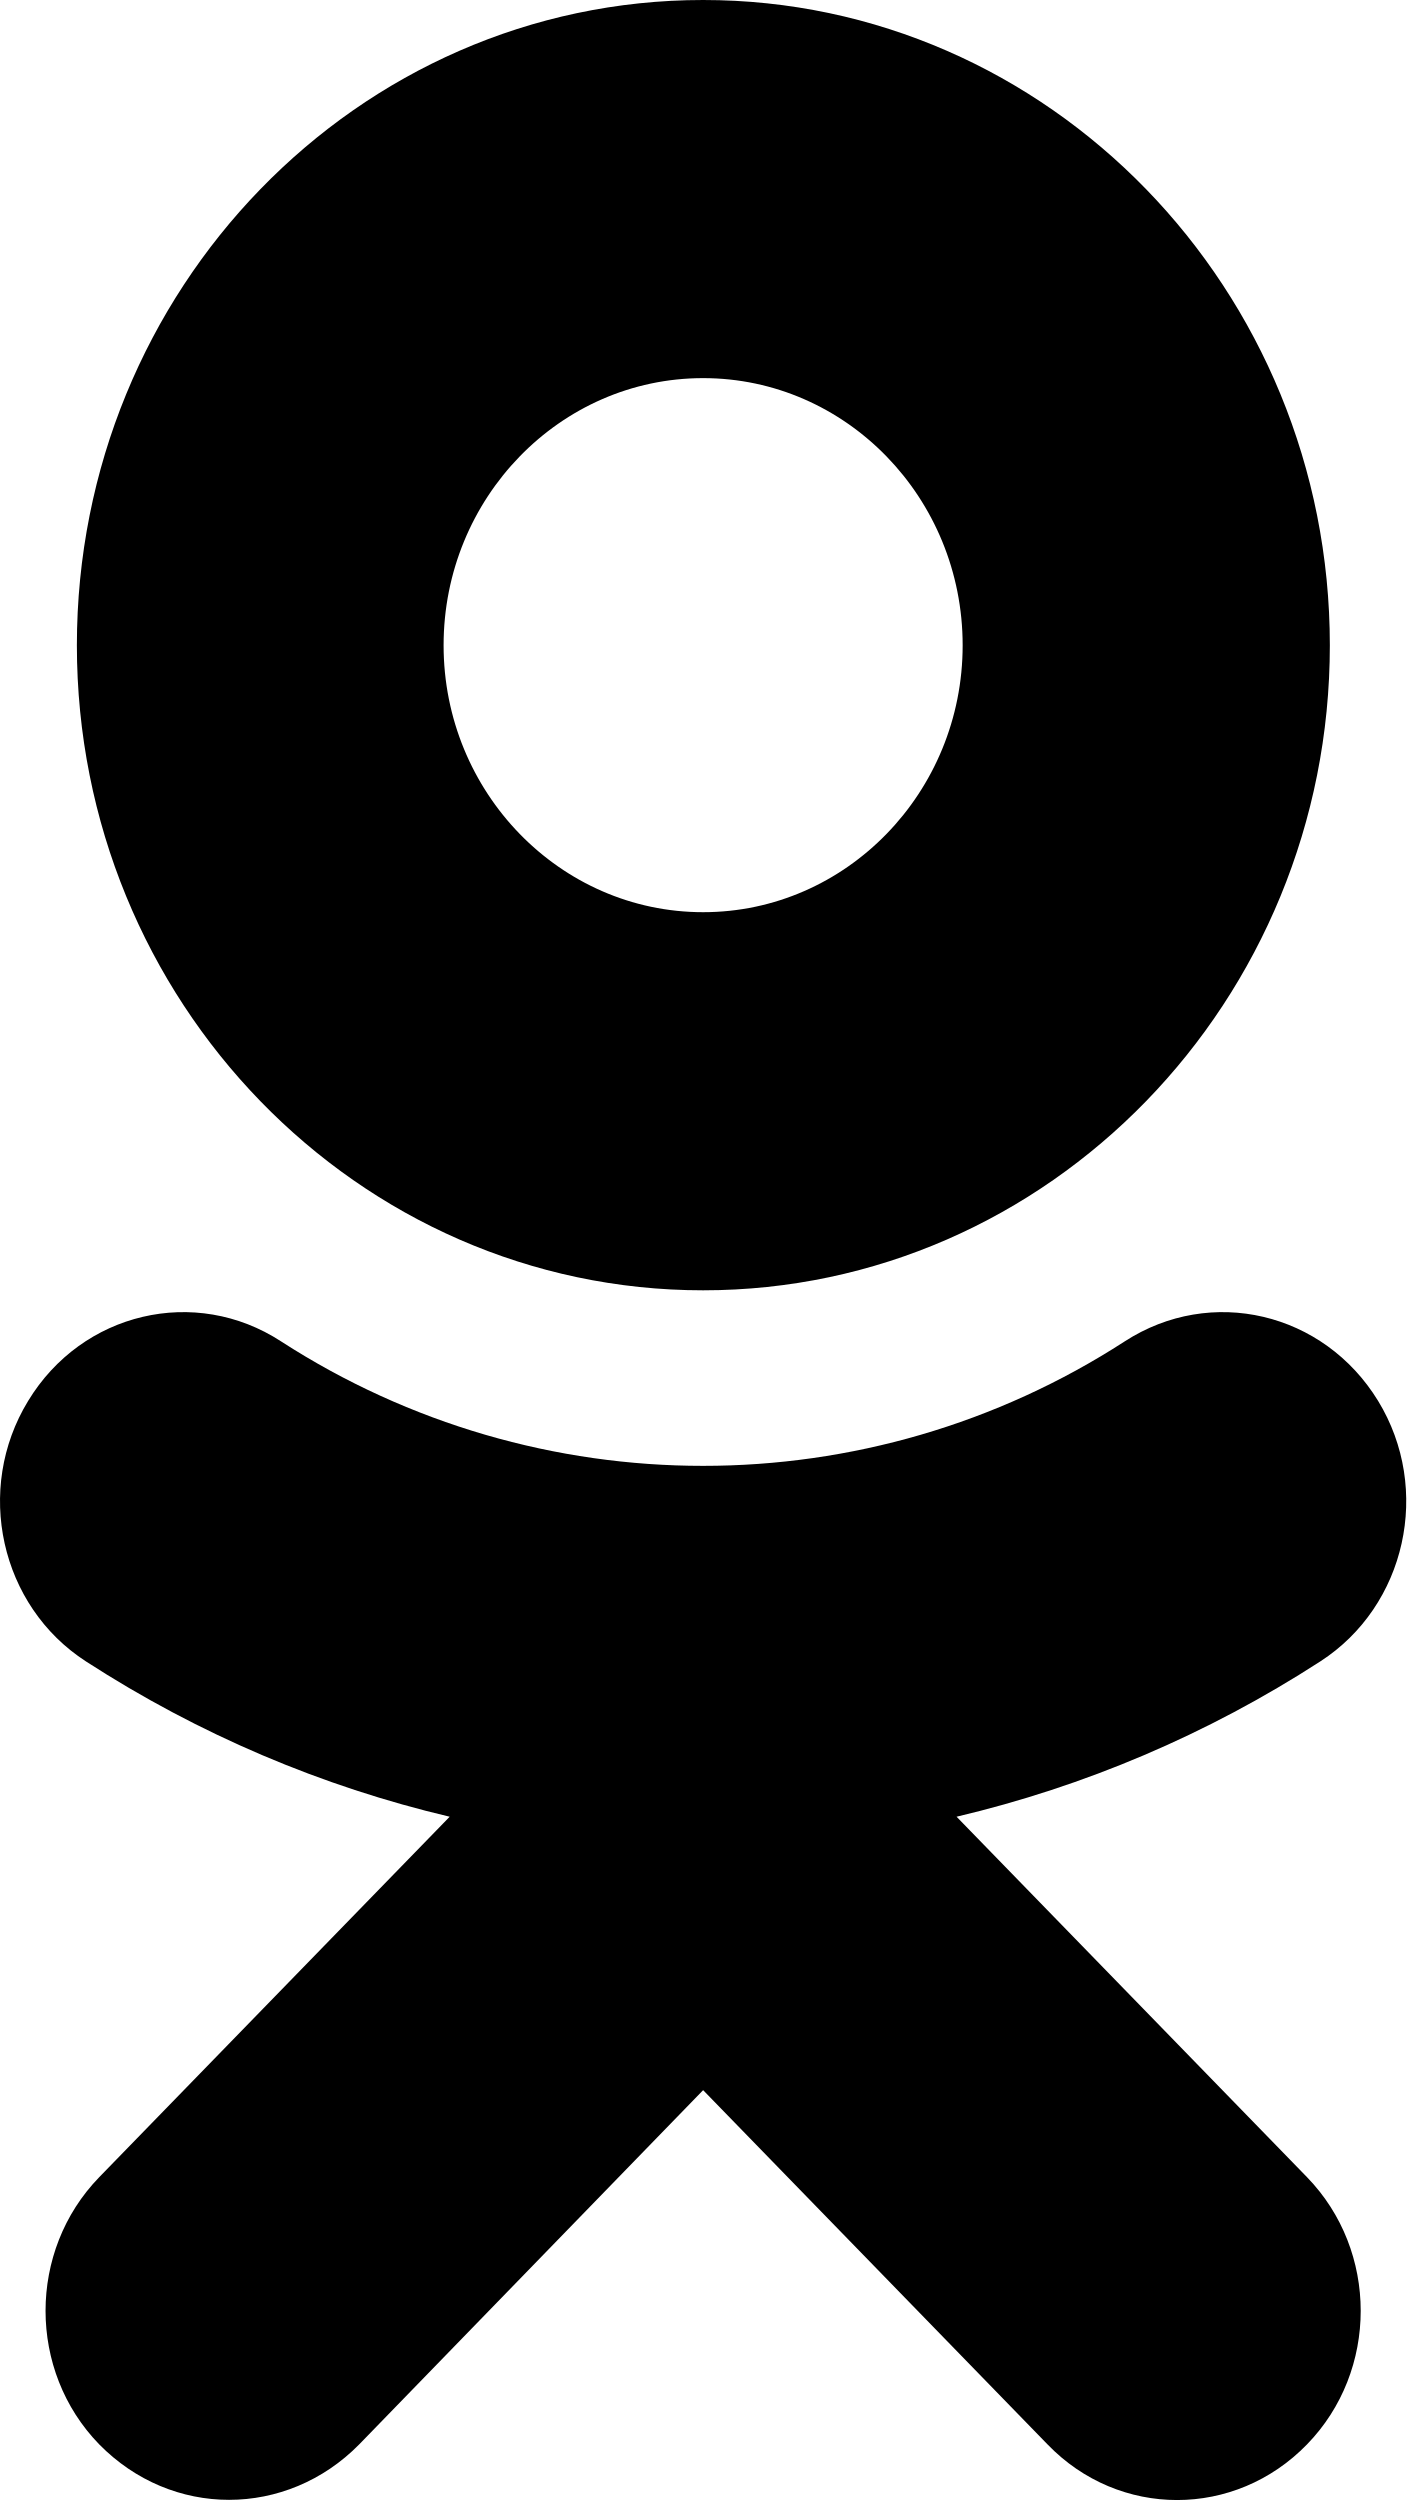
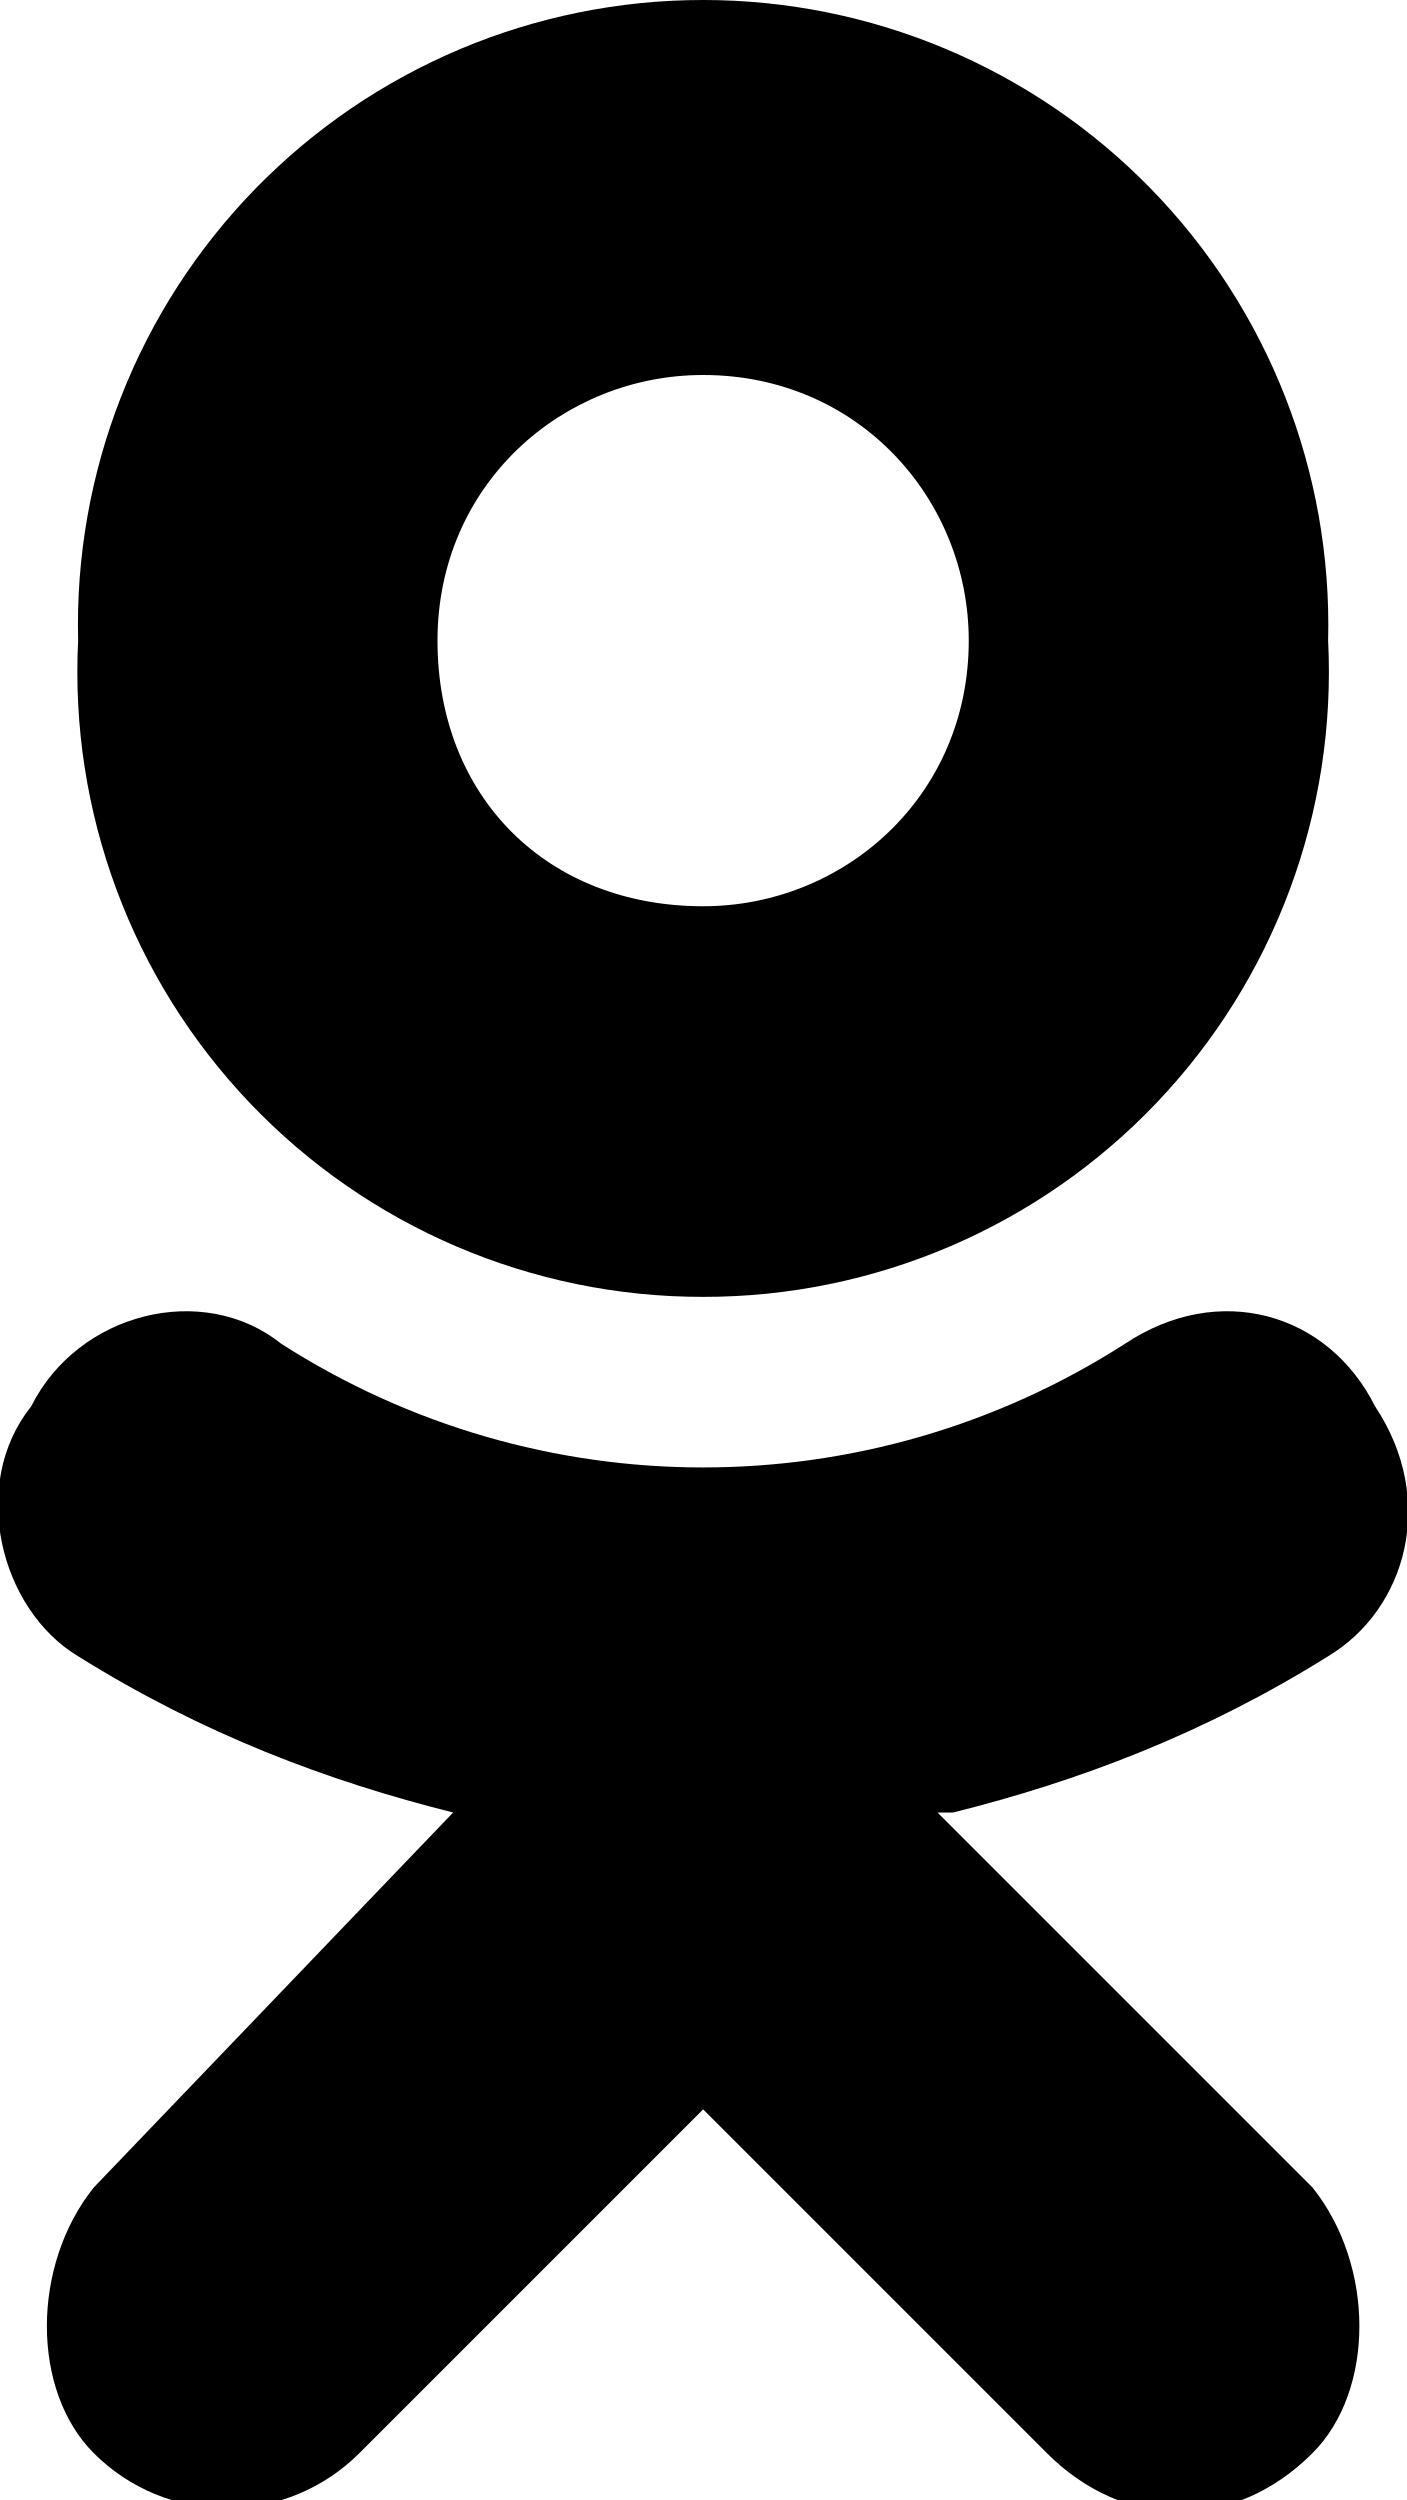
- <svg xmlns="http://www.w3.org/2000/svg" width="9" height="16" viewBox="0 0 9 16" fill="">
-   <path d="M4.5 2.42C5.416 2.42 6.161 3.187 6.161 4.13C6.161 5.071 5.416 5.838 4.5 5.838C3.584 5.838 2.839 5.071 2.839 4.13C2.839 3.187 3.584 2.42 4.5 2.42ZM4.5 8.258C6.712 8.258 8.511 6.406 8.511 4.13C8.511 1.852 6.712 0 4.5 0C2.288 0 0.492 1.852 0.492 4.13C0.492 6.406 2.288 8.258 4.5 8.258ZM6.122 11.627C6.939 11.434 7.725 11.102 8.45 10.633C8.999 10.278 9.165 9.531 8.82 8.966C8.472 8.397 7.75 8.227 7.198 8.585C5.557 9.647 3.443 9.647 1.799 8.585C1.25 8.227 0.525 8.397 0.18 8.966C-0.165 9.531 0.001 10.278 0.55 10.633C1.275 11.102 2.061 11.434 2.878 11.627L0.635 13.934C0.177 14.406 0.177 15.173 0.635 15.644C0.867 15.88 1.165 15.999 1.466 15.999C1.766 15.999 2.067 15.88 2.299 15.644L4.5 13.377L6.704 15.644C7.162 16.119 7.904 16.119 8.365 15.644C8.823 15.173 8.823 14.406 8.365 13.934L6.122 11.627Z" fill="" />
+ <svg xmlns="http://www.w3.org/2000/svg" width="9" height="16">
+   <path d="M4.5 2.4c1 0 1.7.8 1.7 1.7 0 1-.8 1.7-1.7 1.7-1 0-1.7-.7-1.7-1.7s.8-1.7 1.7-1.7Zm0 5.9a4 4 0 0 0 4-4.2 4 4 0 0 0-4-4.1 4 4 0 0 0-4 4.1 4 4 0 0 0 4 4.2Zm1.6 3.3c.8-.2 1.6-.5 2.4-1 .5-.3.7-1 .3-1.6-.3-.6-1-.8-1.6-.4a5 5 0 0 1-5.4 0C1.3 8.2.5 8.4.2 9c-.4.5-.2 1.3.3 1.6.8.5 1.6.8 2.4 1L.6 14c-.4.5-.4 1.3 0 1.7a1.2 1.2 0 0 0 1.7 0l2.2-2.2 2.2 2.2c.5.5 1.2.5 1.7 0 .4-.4.4-1.2 0-1.7L6 11.6Z" />
</svg>
